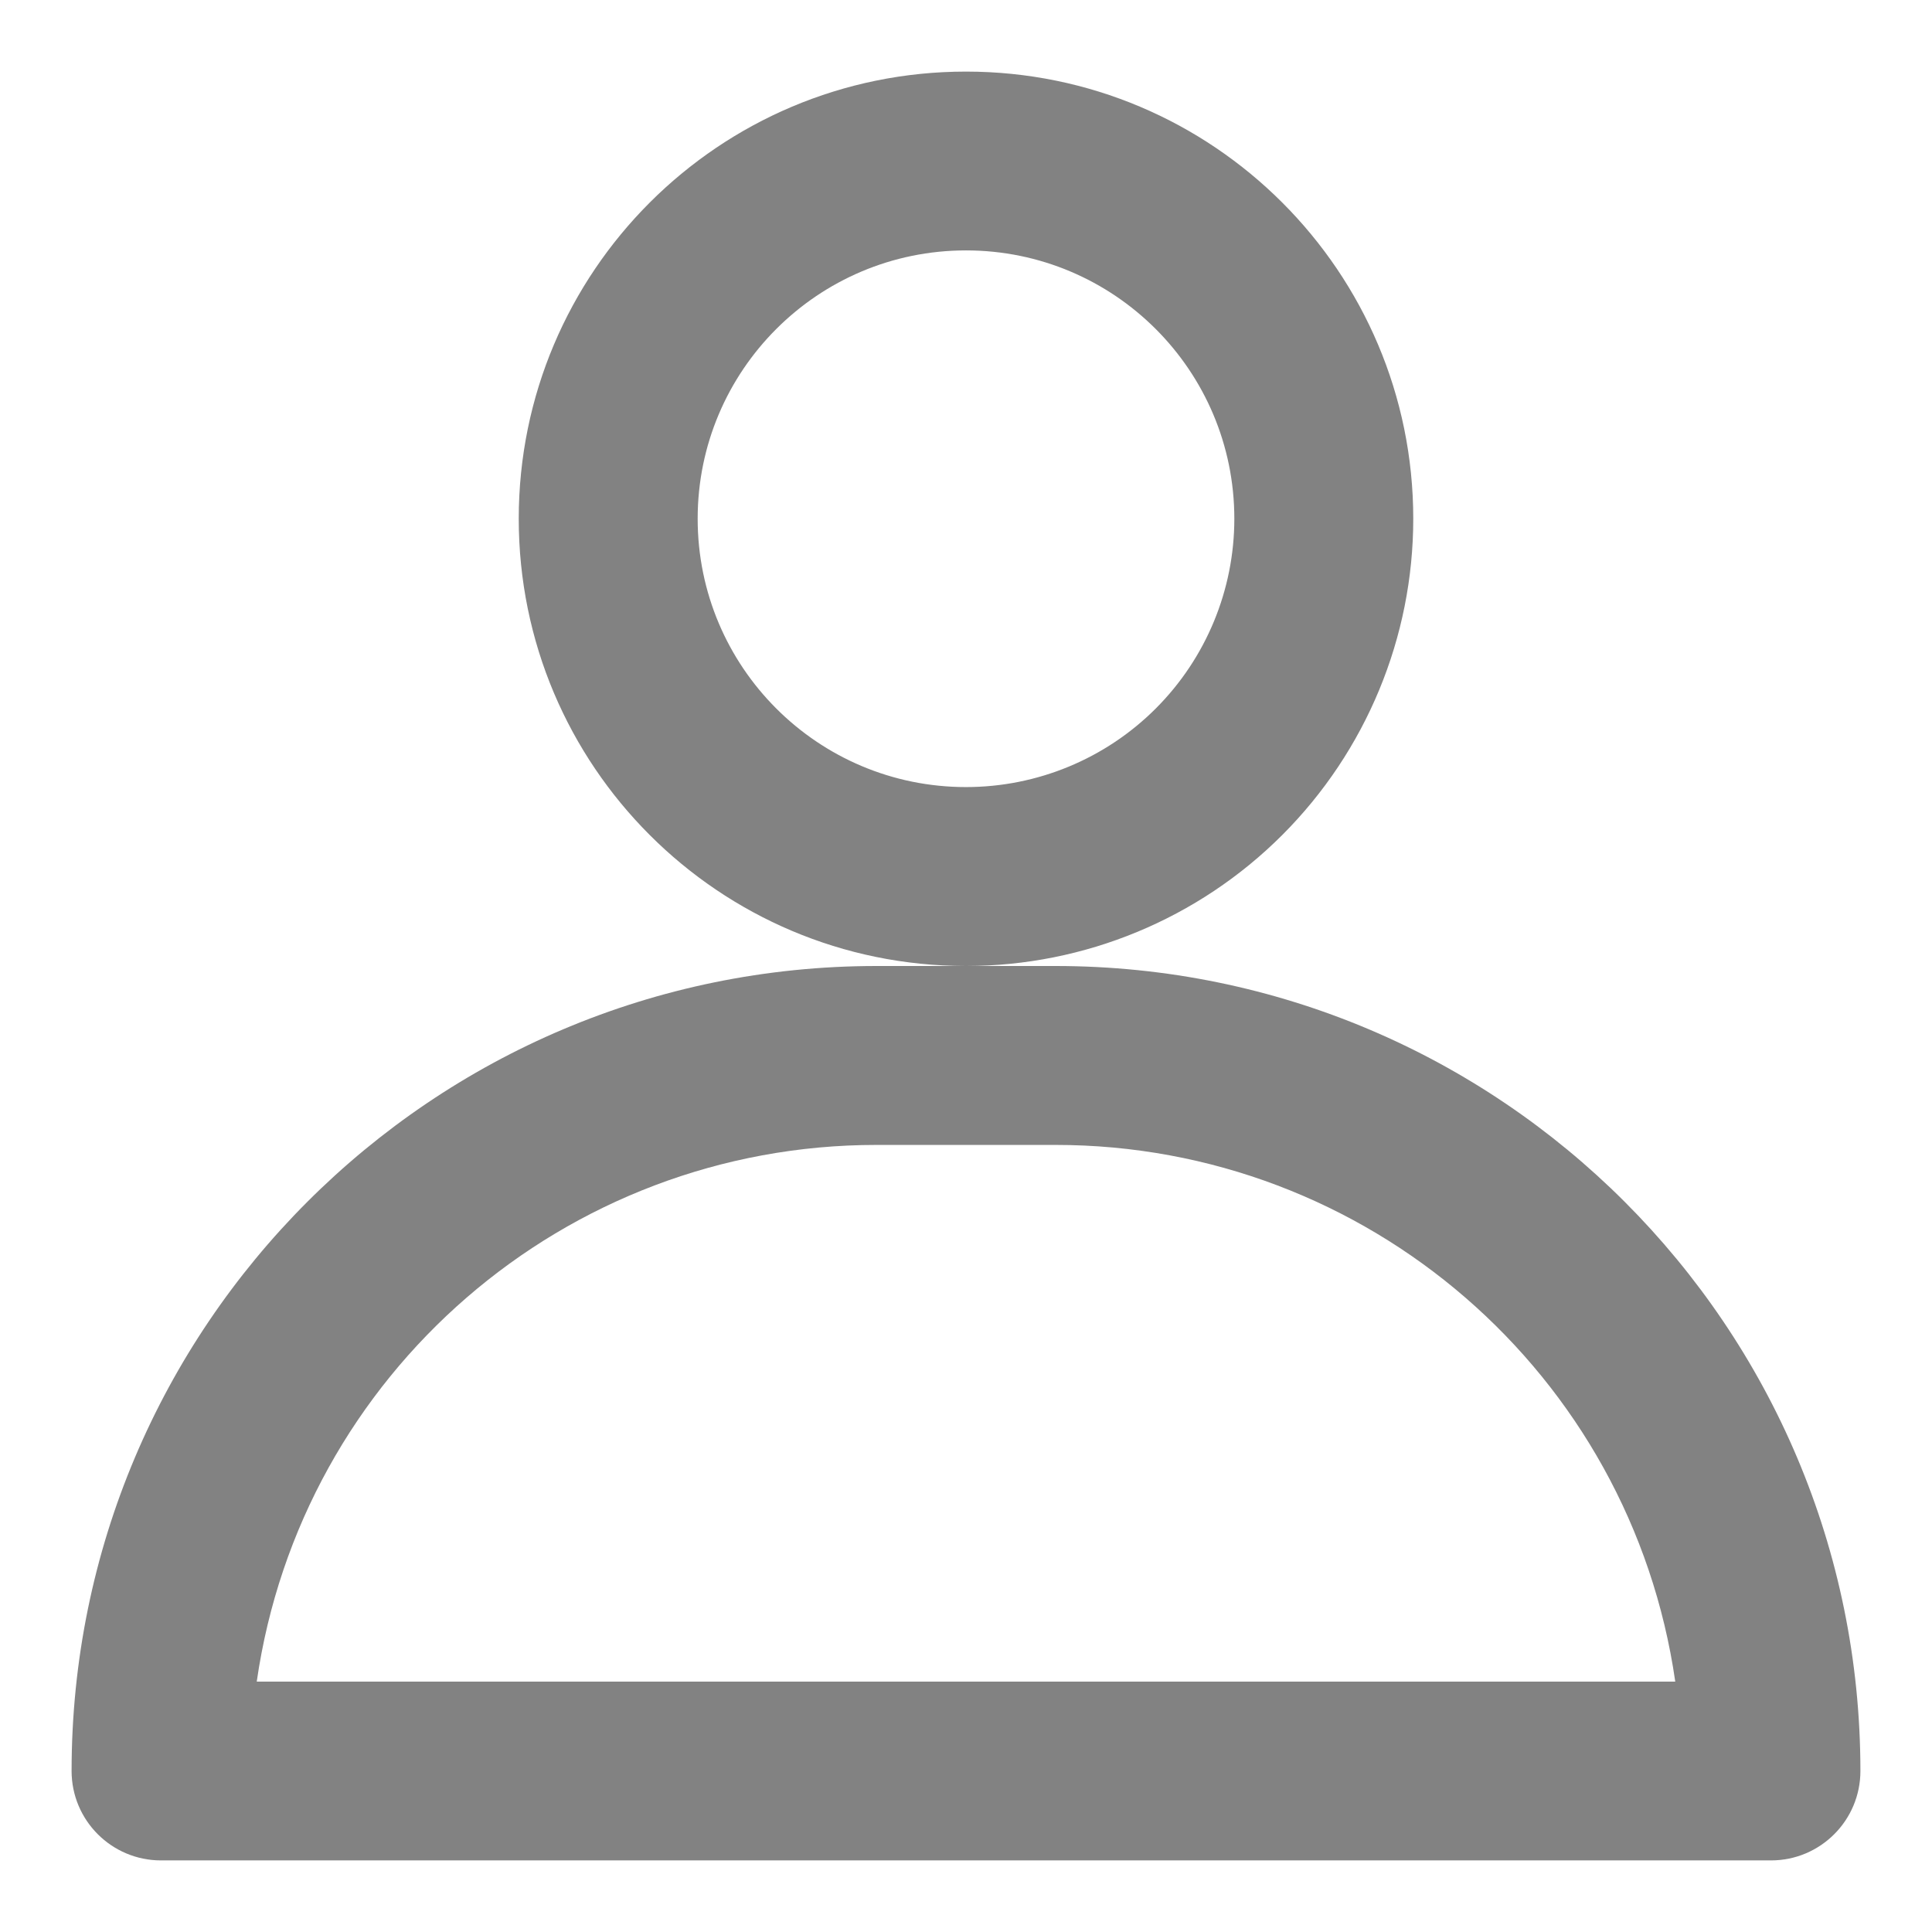
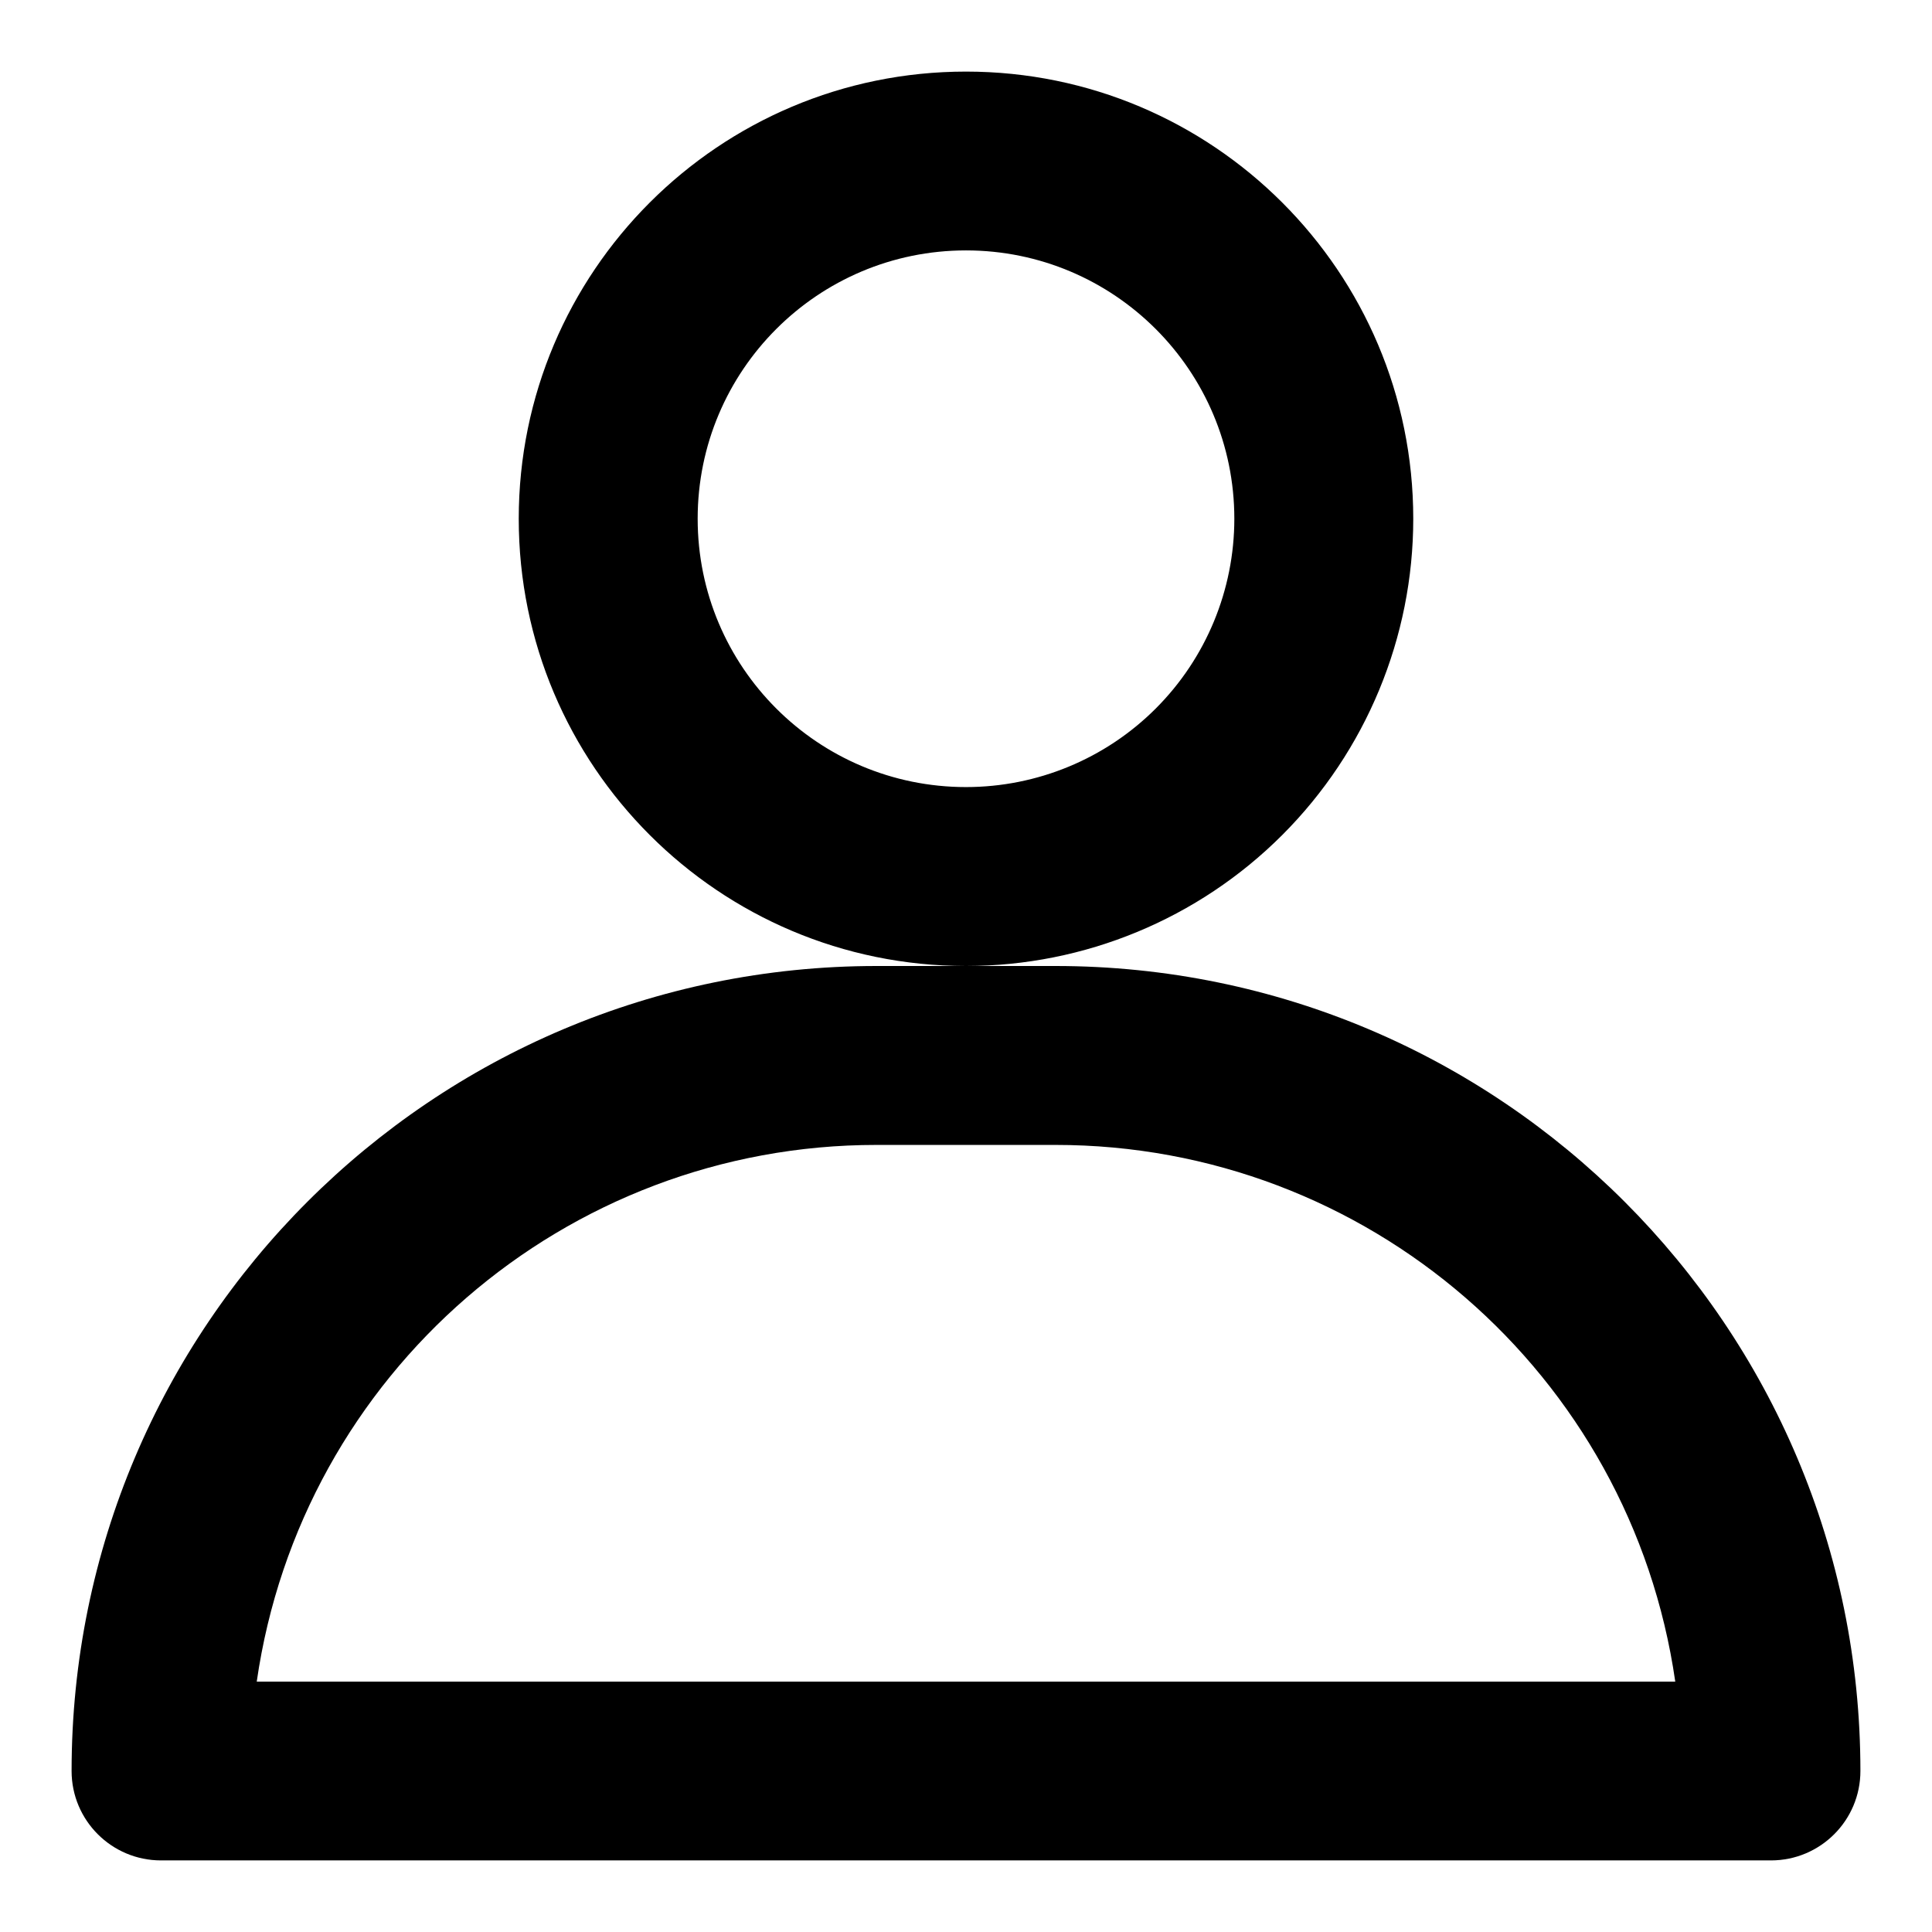
<svg xmlns="http://www.w3.org/2000/svg" width="18" height="18" viewBox="0 0 18 18" fill="none">
-   <path fill-rule="evenodd" clip-rule="evenodd" d="M13.167 4.833C13.167 2.532 11.301 0.667 9 0.667C6.699 0.667 4.833 2.532 4.833 4.833C4.833 7.135 6.699 9 9 9H8.167C4.025 9 0.667 12.358 0.667 16.5C0.667 16.96 1.04 17.333 1.5 17.333H16.5C16.96 17.333 17.333 16.96 17.333 16.5C17.333 12.358 13.976 9 9.833 9H9C10.105 9 11.165 8.561 11.946 7.78C12.728 6.998 13.167 5.938 13.167 4.833ZM8.167 10.667C5.266 10.666 2.806 12.796 2.392 15.667H15.608C15.194 12.796 12.734 10.666 9.833 10.667H8.167ZM6.5 4.833C6.5 6.214 7.619 7.333 9 7.333C9.663 7.333 10.299 7.07 10.768 6.601C11.237 6.132 11.5 5.496 11.5 4.833C11.5 3.453 10.381 2.333 9 2.333C7.619 2.333 6.5 3.453 6.5 4.833Z" fill="#828282" />
+   <path fill-rule="evenodd" clip-rule="evenodd" d="M13.167 4.833C13.167 2.532 11.301 0.667 9 0.667C6.699 0.667 4.833 2.532 4.833 4.833C4.833 7.135 6.699 9 9 9H8.167C4.025 9 0.667 12.358 0.667 16.5C0.667 16.96 1.04 17.333 1.5 17.333H16.5C16.96 17.333 17.333 16.96 17.333 16.5C17.333 12.358 13.976 9 9.833 9H9C10.105 9 11.165 8.561 11.946 7.78C12.728 6.998 13.167 5.938 13.167 4.833ZM8.167 10.667C5.266 10.666 2.806 12.796 2.392 15.667H15.608C15.194 12.796 12.734 10.666 9.833 10.667H8.167ZM6.5 4.833C6.5 6.214 7.619 7.333 9 7.333C9.663 7.333 10.299 7.07 10.768 6.601C11.237 6.132 11.5 5.496 11.5 4.833C11.5 3.453 10.381 2.333 9 2.333C7.619 2.333 6.5 3.453 6.5 4.833Z" fill="currentColor" />
</svg>
